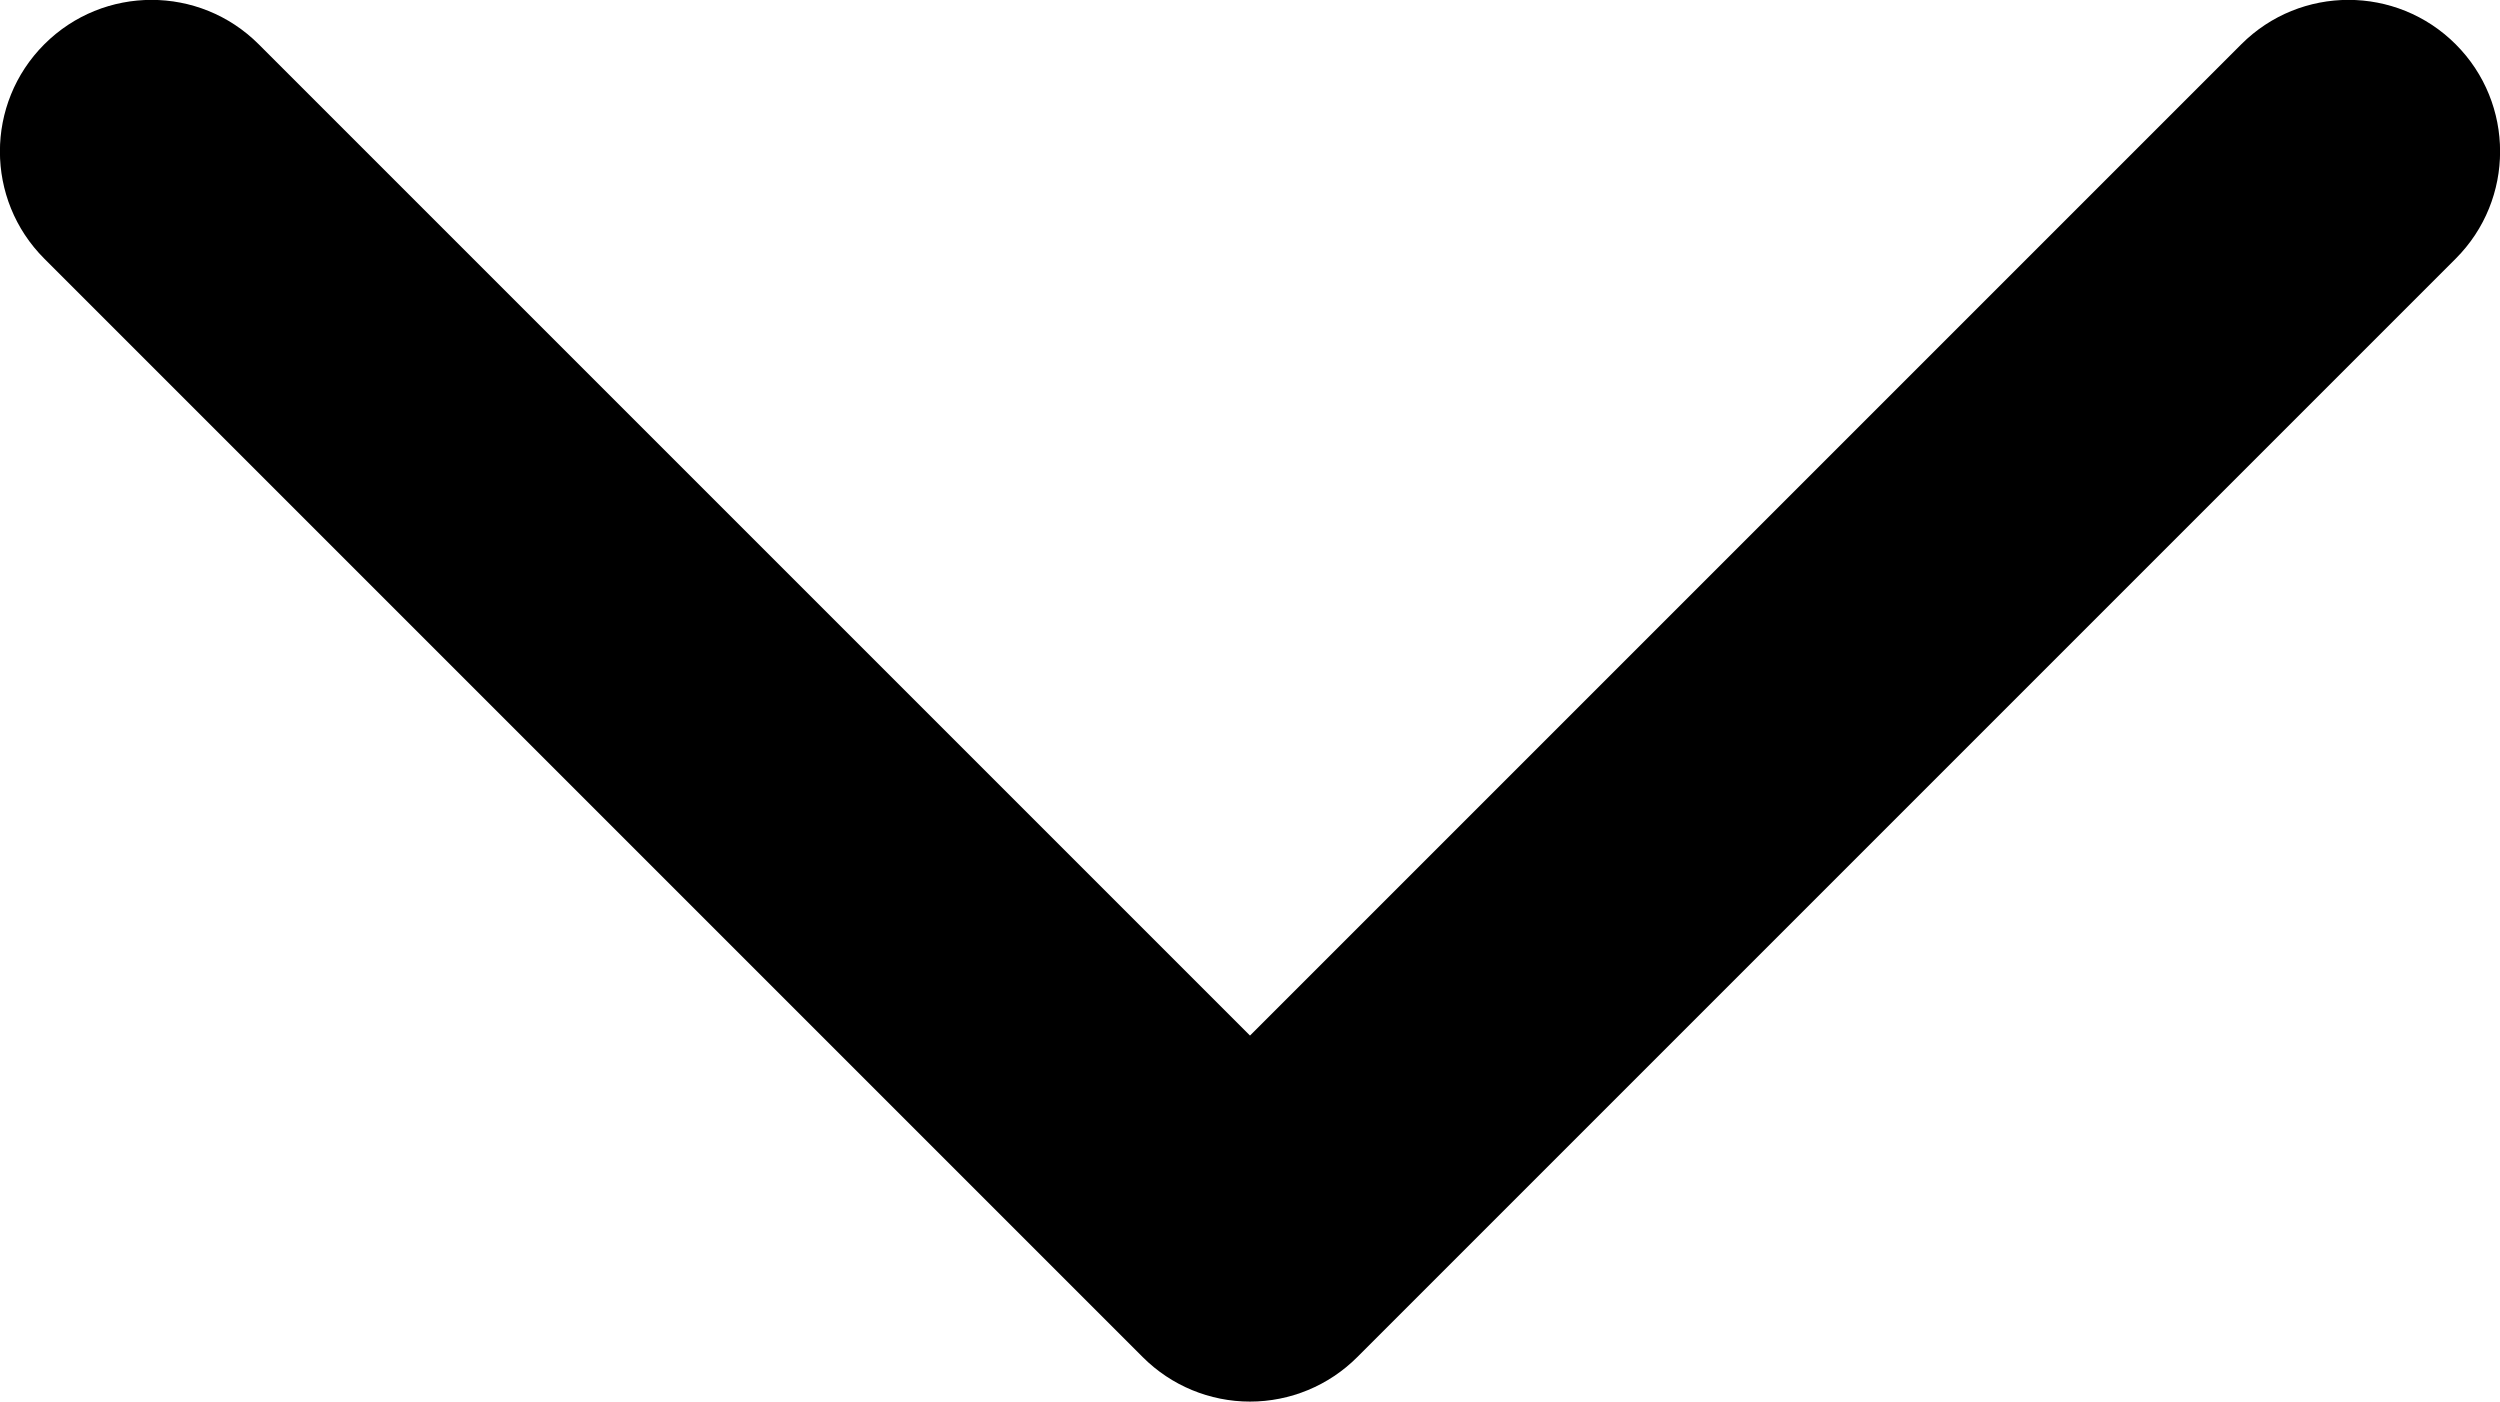
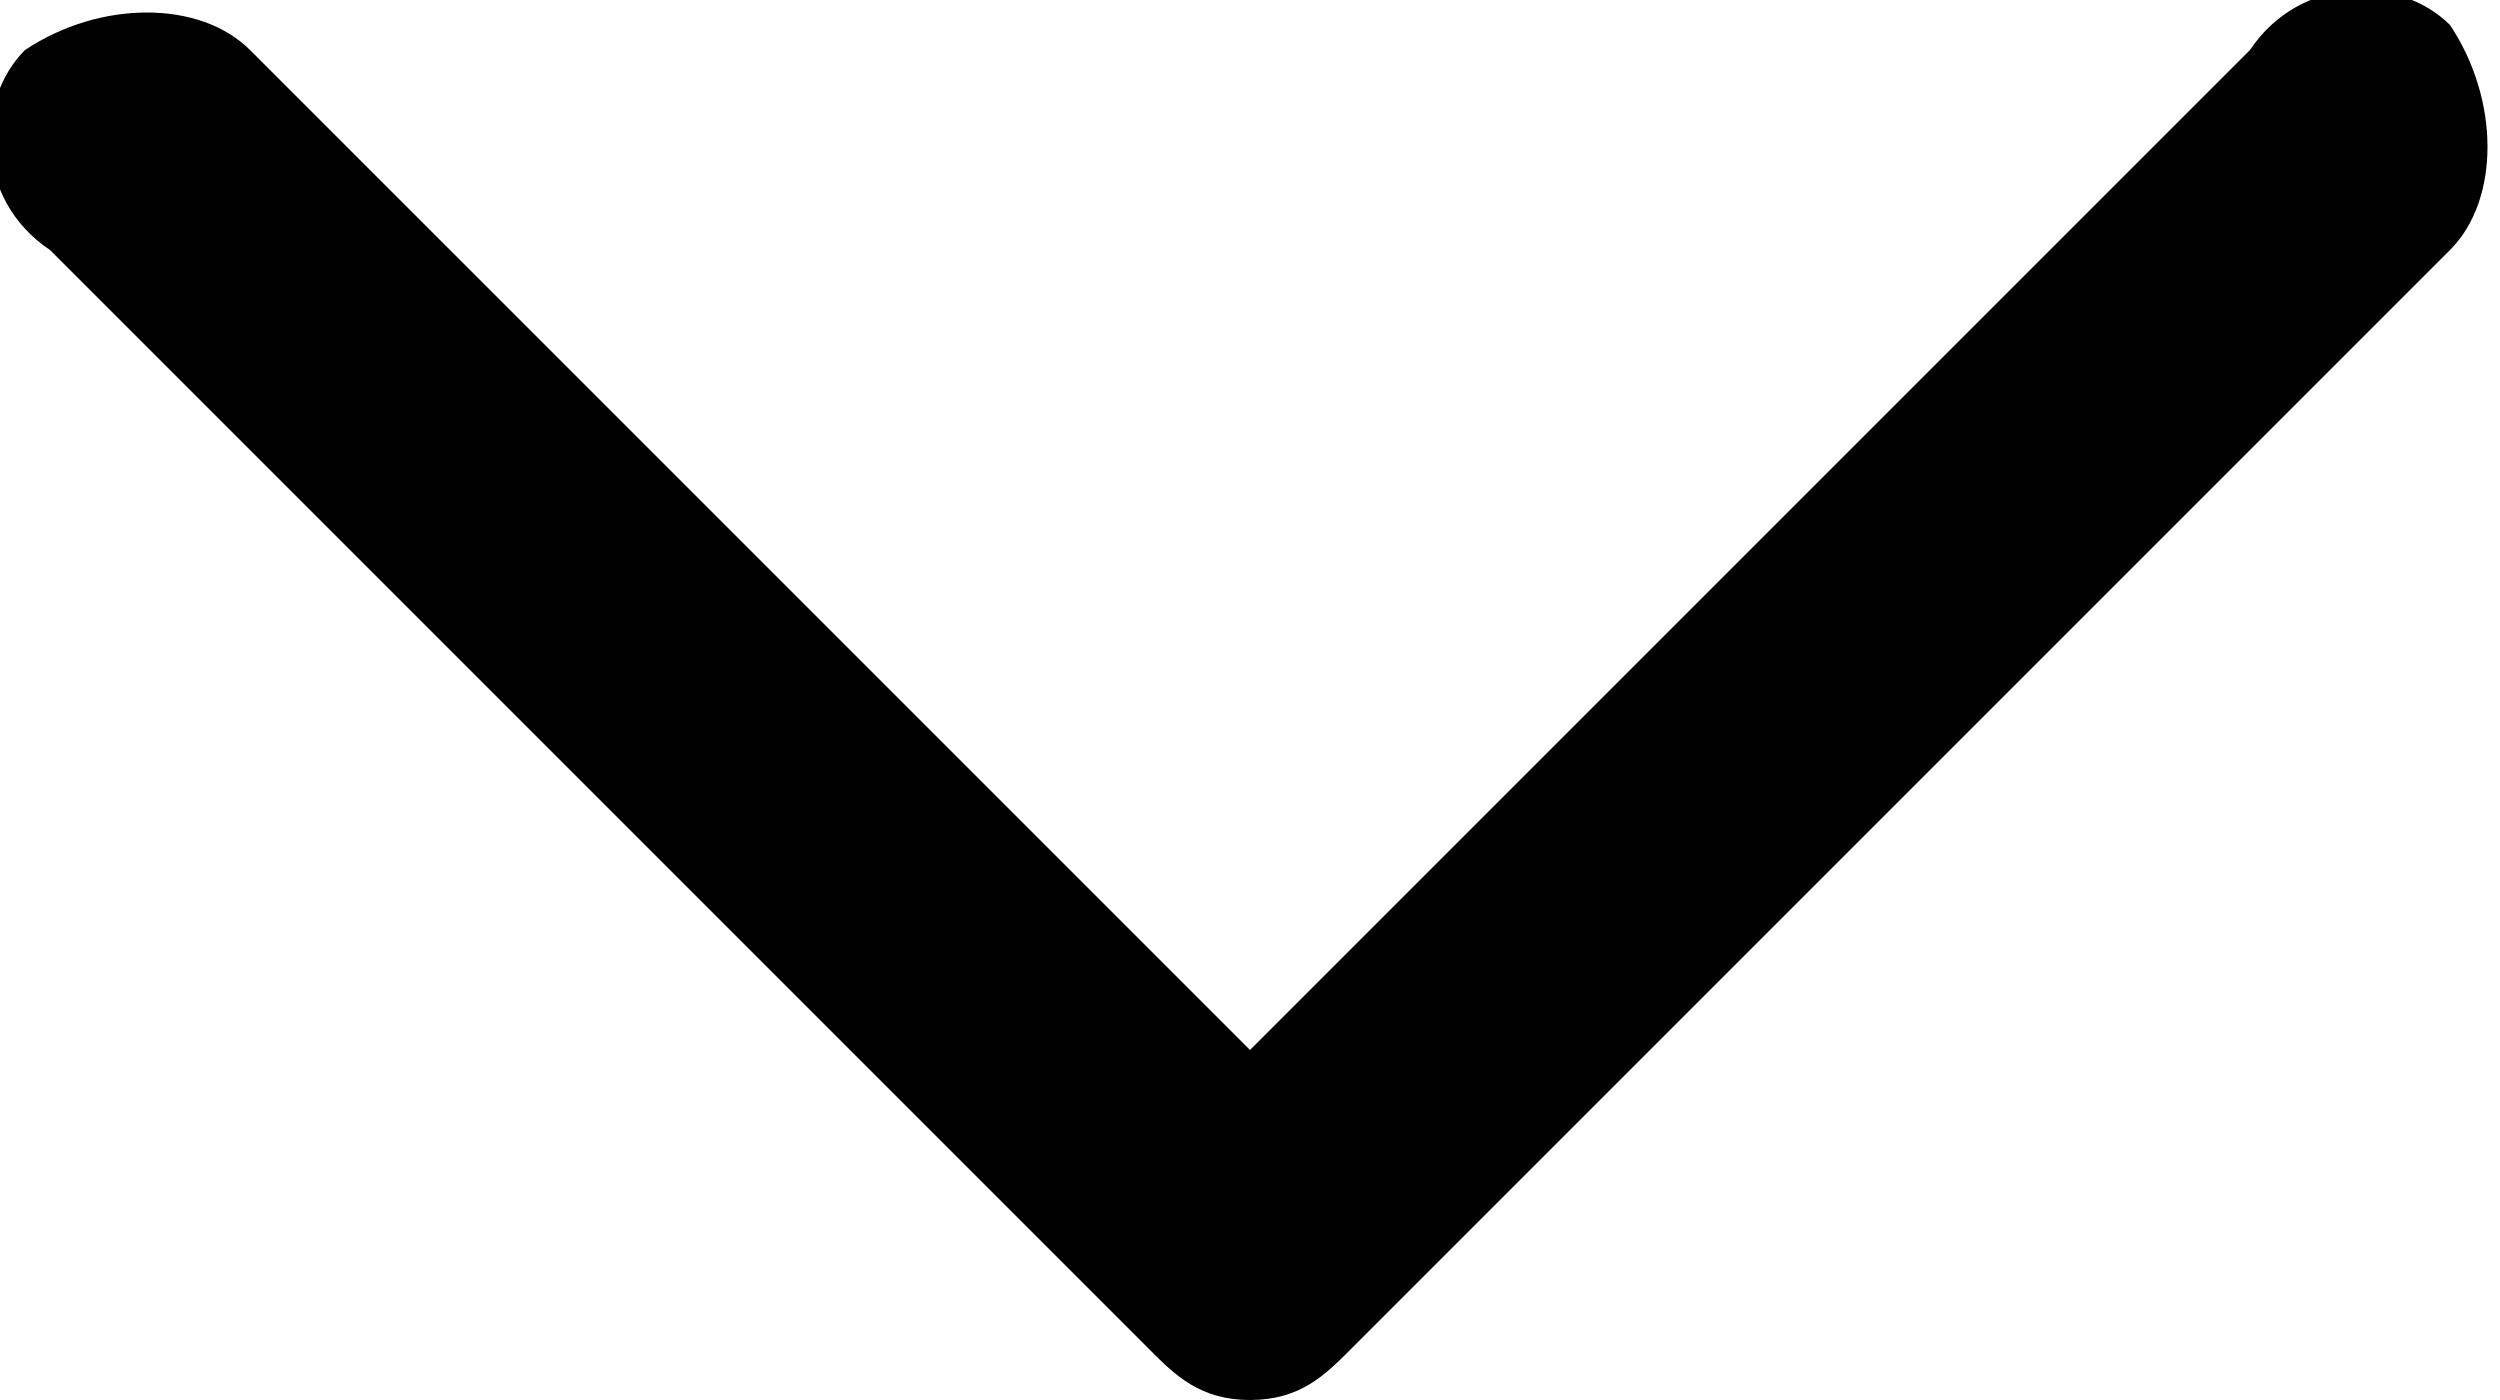
- <svg xmlns="http://www.w3.org/2000/svg" width="66px" height="37px" viewBox="0 0 66 37" version="1.1">
-   <g id="Page-1" stroke="none" stroke-width="1" fill="none" fill-rule="evenodd">
-     <g id="noun_Caret_650671" transform="translate(-1, -1)" fill="#000000" fill-rule="nonzero">
-       <path d="M7.83,36.83 L34,10.66 L60.17,36.83 C61.733,38.393 64.267,38.393 65.83,36.83 C67.393,35.267 67.393,32.733 65.83,31.17 L36.83,2.17 C36.08,1.419 35.062,0.997 34,0.997 C32.938,0.997 31.92,1.419 31.17,2.17 L2.17,31.17 C0.607,32.733 0.607,35.267 2.17,36.83 C3.733,38.393 6.267,38.393 7.83,36.83 Z" id="Path" transform="translate(34, 19.49954) rotate(180) translate(-34, -19.49954) " />
+ <svg xmlns="http://www.w3.org/2000/svg" version="1.1" id="Layer_1" x="0px" y="0px" viewBox="0 0 10 5.6" style="enable-background:new 0 0 10 5.6;" xml:space="preserve">
+   <g id="Page-1">
+     <g id="noun_Caret_650671" transform="translate(-1, -1)">
+       <path id="Path" d="M10,1.2l-4,4l-4-4c-0.2-0.2-0.6-0.2-0.9,0C0.9,1.4,0.9,1.8,1.2,2l4.4,4.4C5.7,6.5,5.8,6.6,6,6.6    s0.3-0.1,0.4-0.2L10.8,2c0.2-0.2,0.2-0.6,0-0.9C10.6,0.9,10.2,0.9,10,1.2z" />
    </g>
  </g>
</svg>
